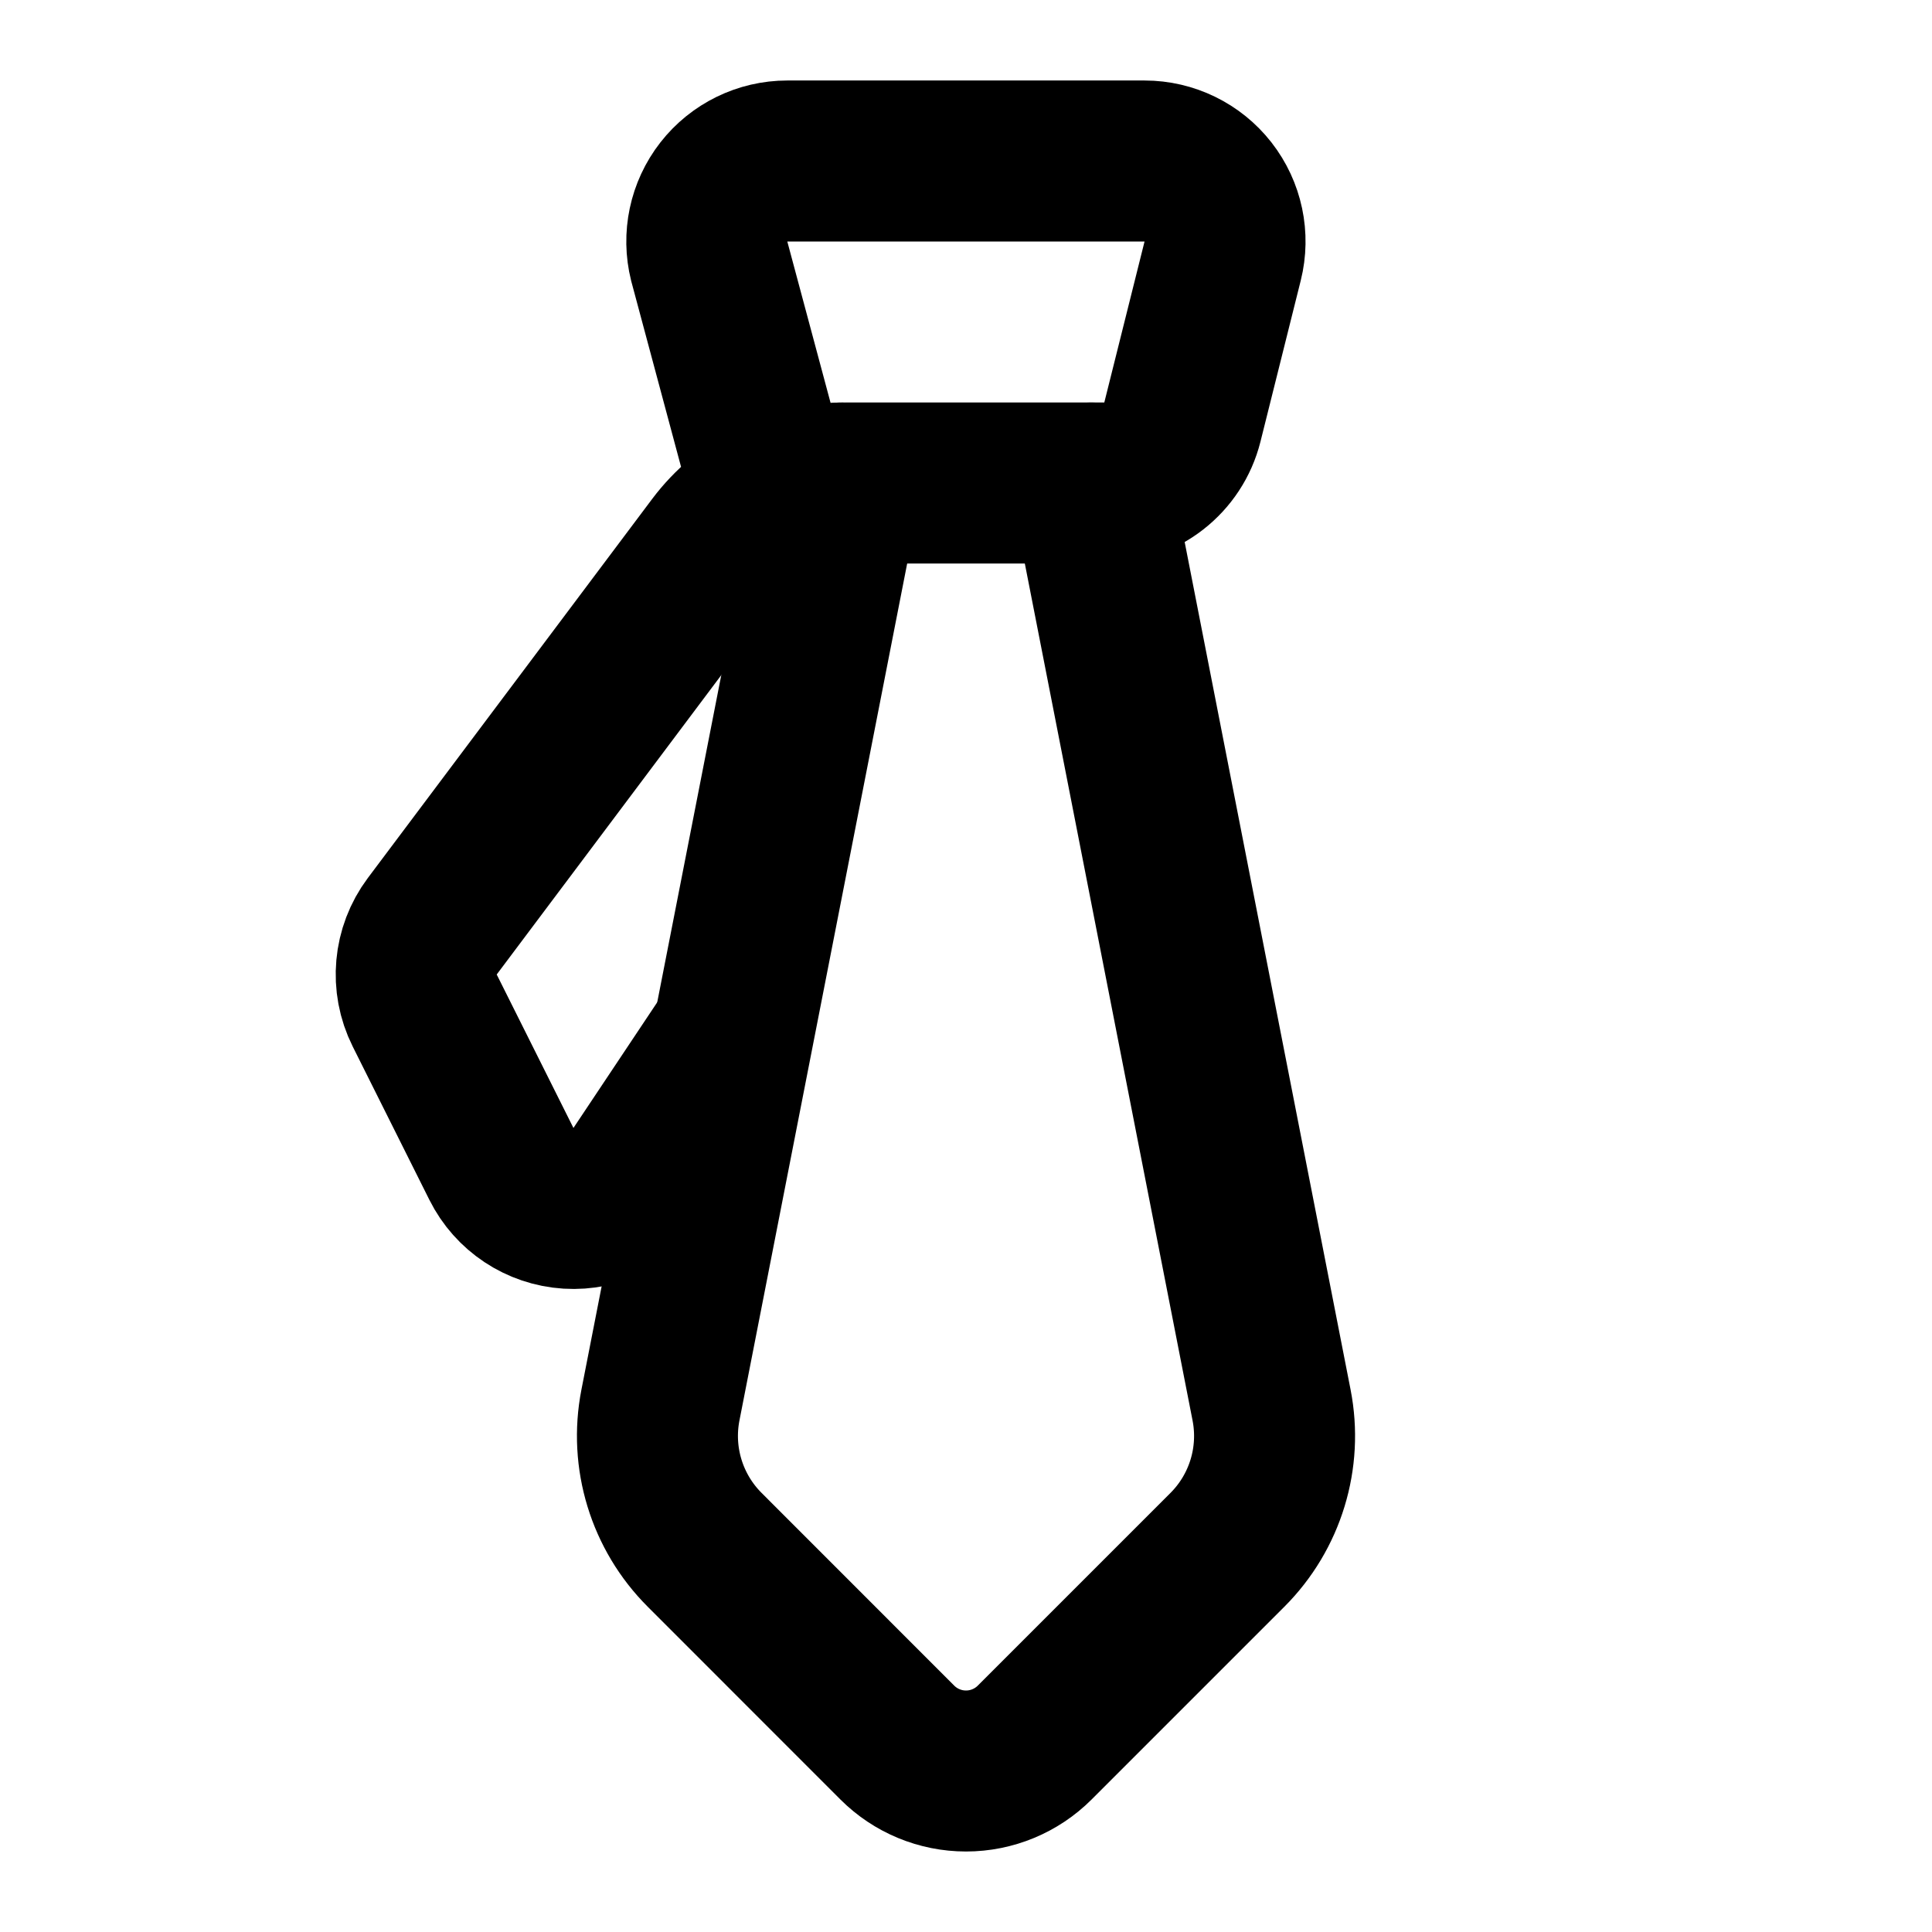
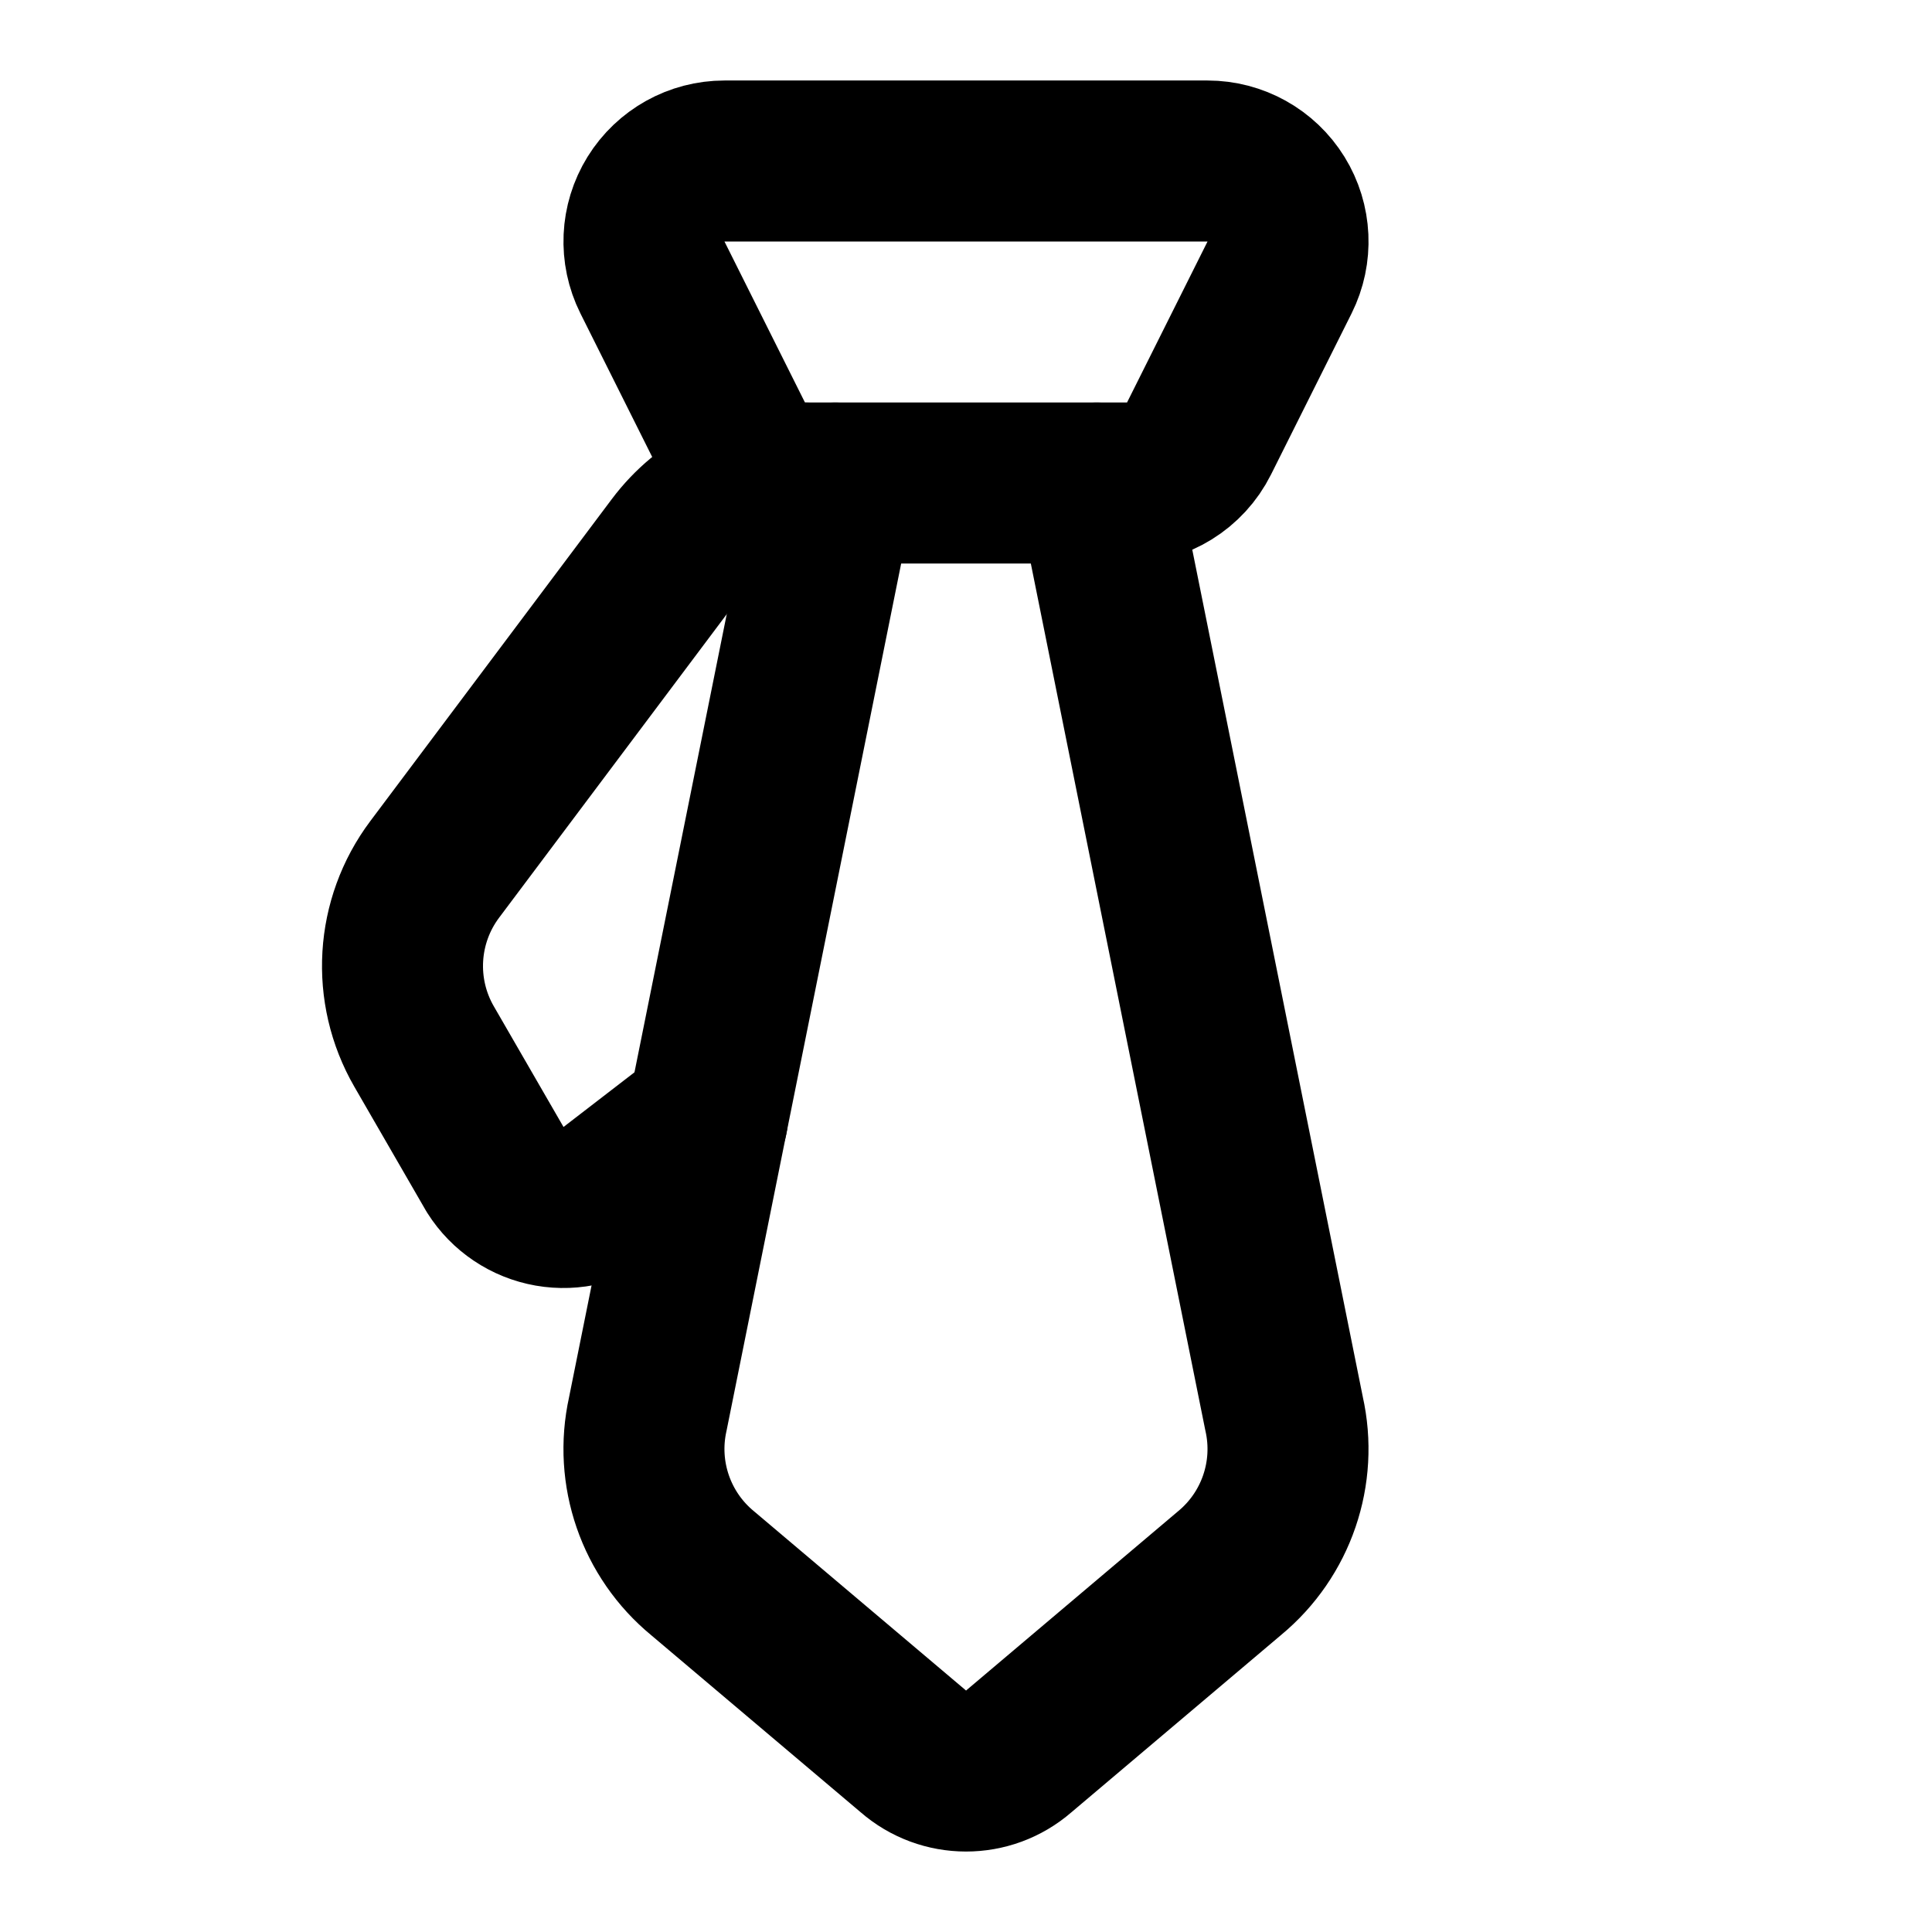
<svg xmlns="http://www.w3.org/2000/svg" width="24" height="24" viewBox="0 0 24 24" fill="none" stroke="currentColor" stroke-width="2" stroke-linecap="round" stroke-linejoin="round">
-   <path d="M10.446 6 8.204 17.455a2 2 0 0 0 .55 1.798l2.392 2.393a1.207 1.207 0 0 0 1.708 0l2.393-2.393a2 2 0 0 0 .549-1.798L13.554 6" />
-   <path d="M9.606 6.211 8.81 3.243A1 1 0 0 1 9.78 2h4.438a1 1 0 0 1 .97 1.243l-.5 2a1 1 0 0 1-.97.757H10.5a2 2 0 0 0-1.6.8l-3.53 4.706a1 1 0 0 0-.094 1.047l.953 1.906a1 1 0 0 0 1.727.107L9 13" />
+   <path d="M10 6a2 2 0 0 0-1.6.8l-3 4a2 2 0 0 0-.132 2.2l.886 1.534a1 1 0 0 0 1.459.256l1.176-.906" />
+   <path d="M10.376 6 8.047 17.566a2 2 0 0 0 .683 1.979l2.612 2.208a1 1 0 0 0 1.315.002l2.616-2.212a2 2 0 0 0 .678-1.983L13.624 6" />
+   <path d="M15 2a1 1 0 0 1 .895 1.447l-1 2A1 1 0 0 1 14 6h-4a1 1 0 0 1-.895-.553l-1-2A1 1 0 0 1 9 2z" />
</svg>
